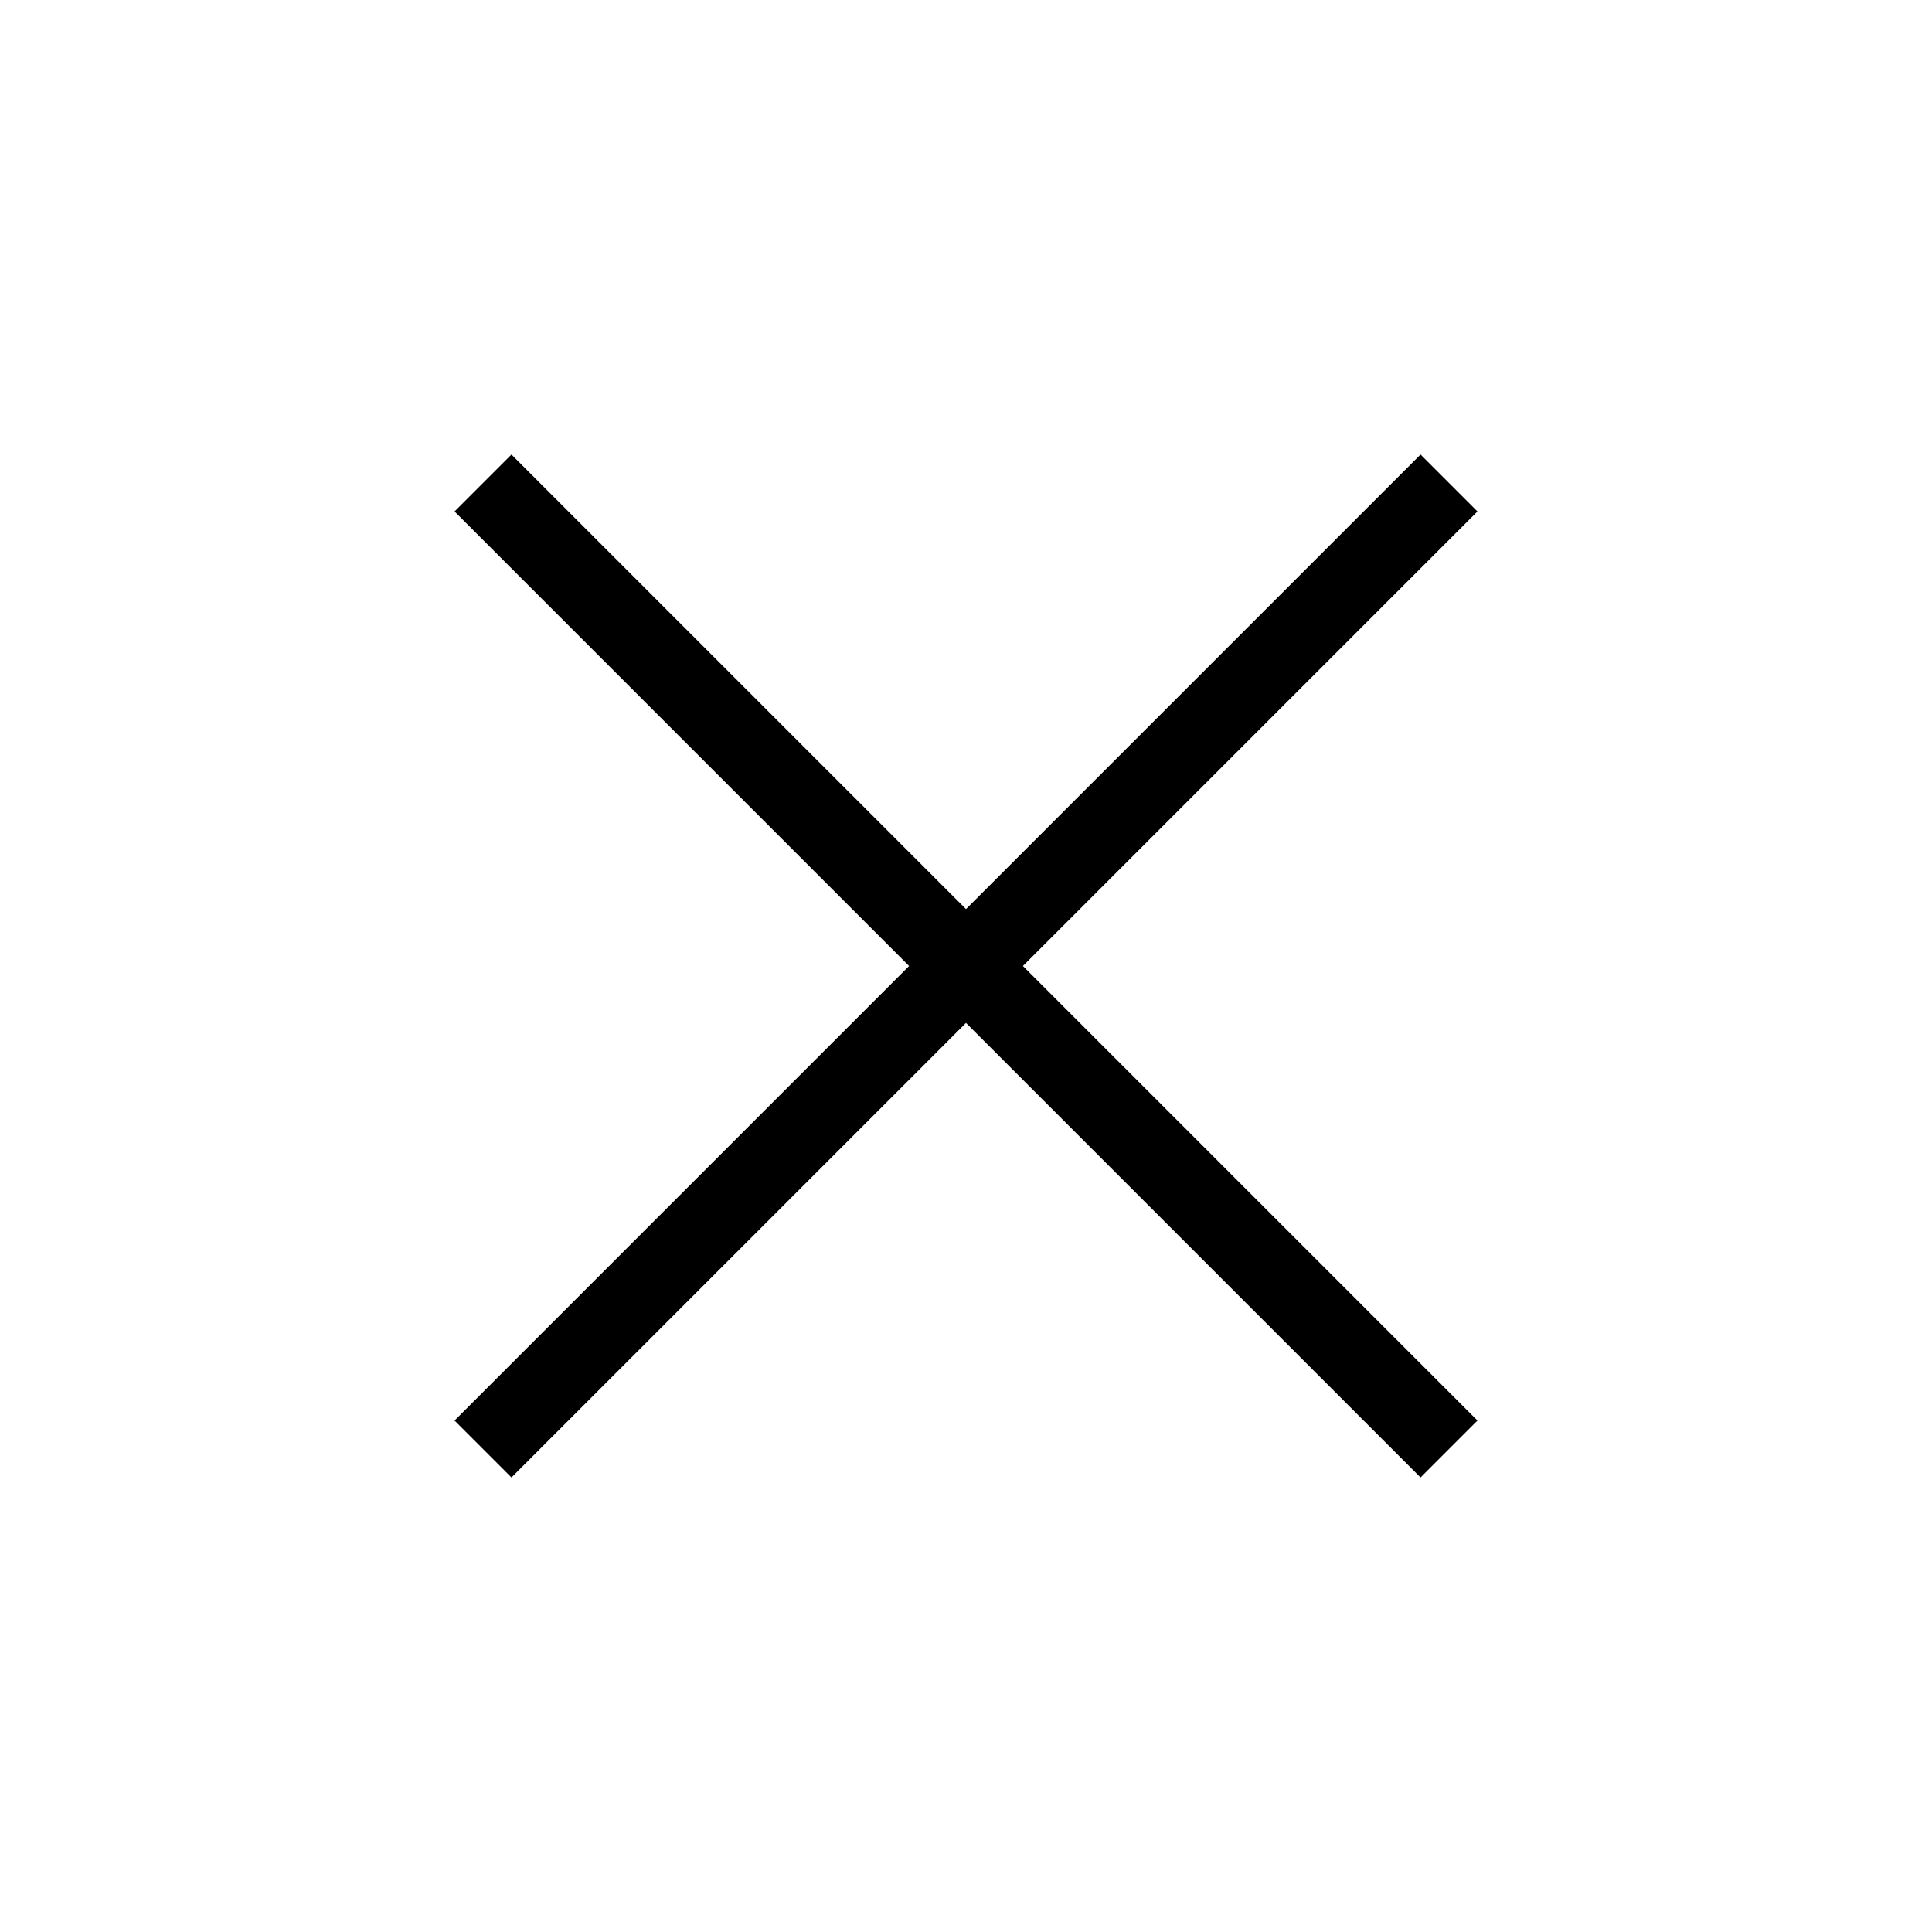
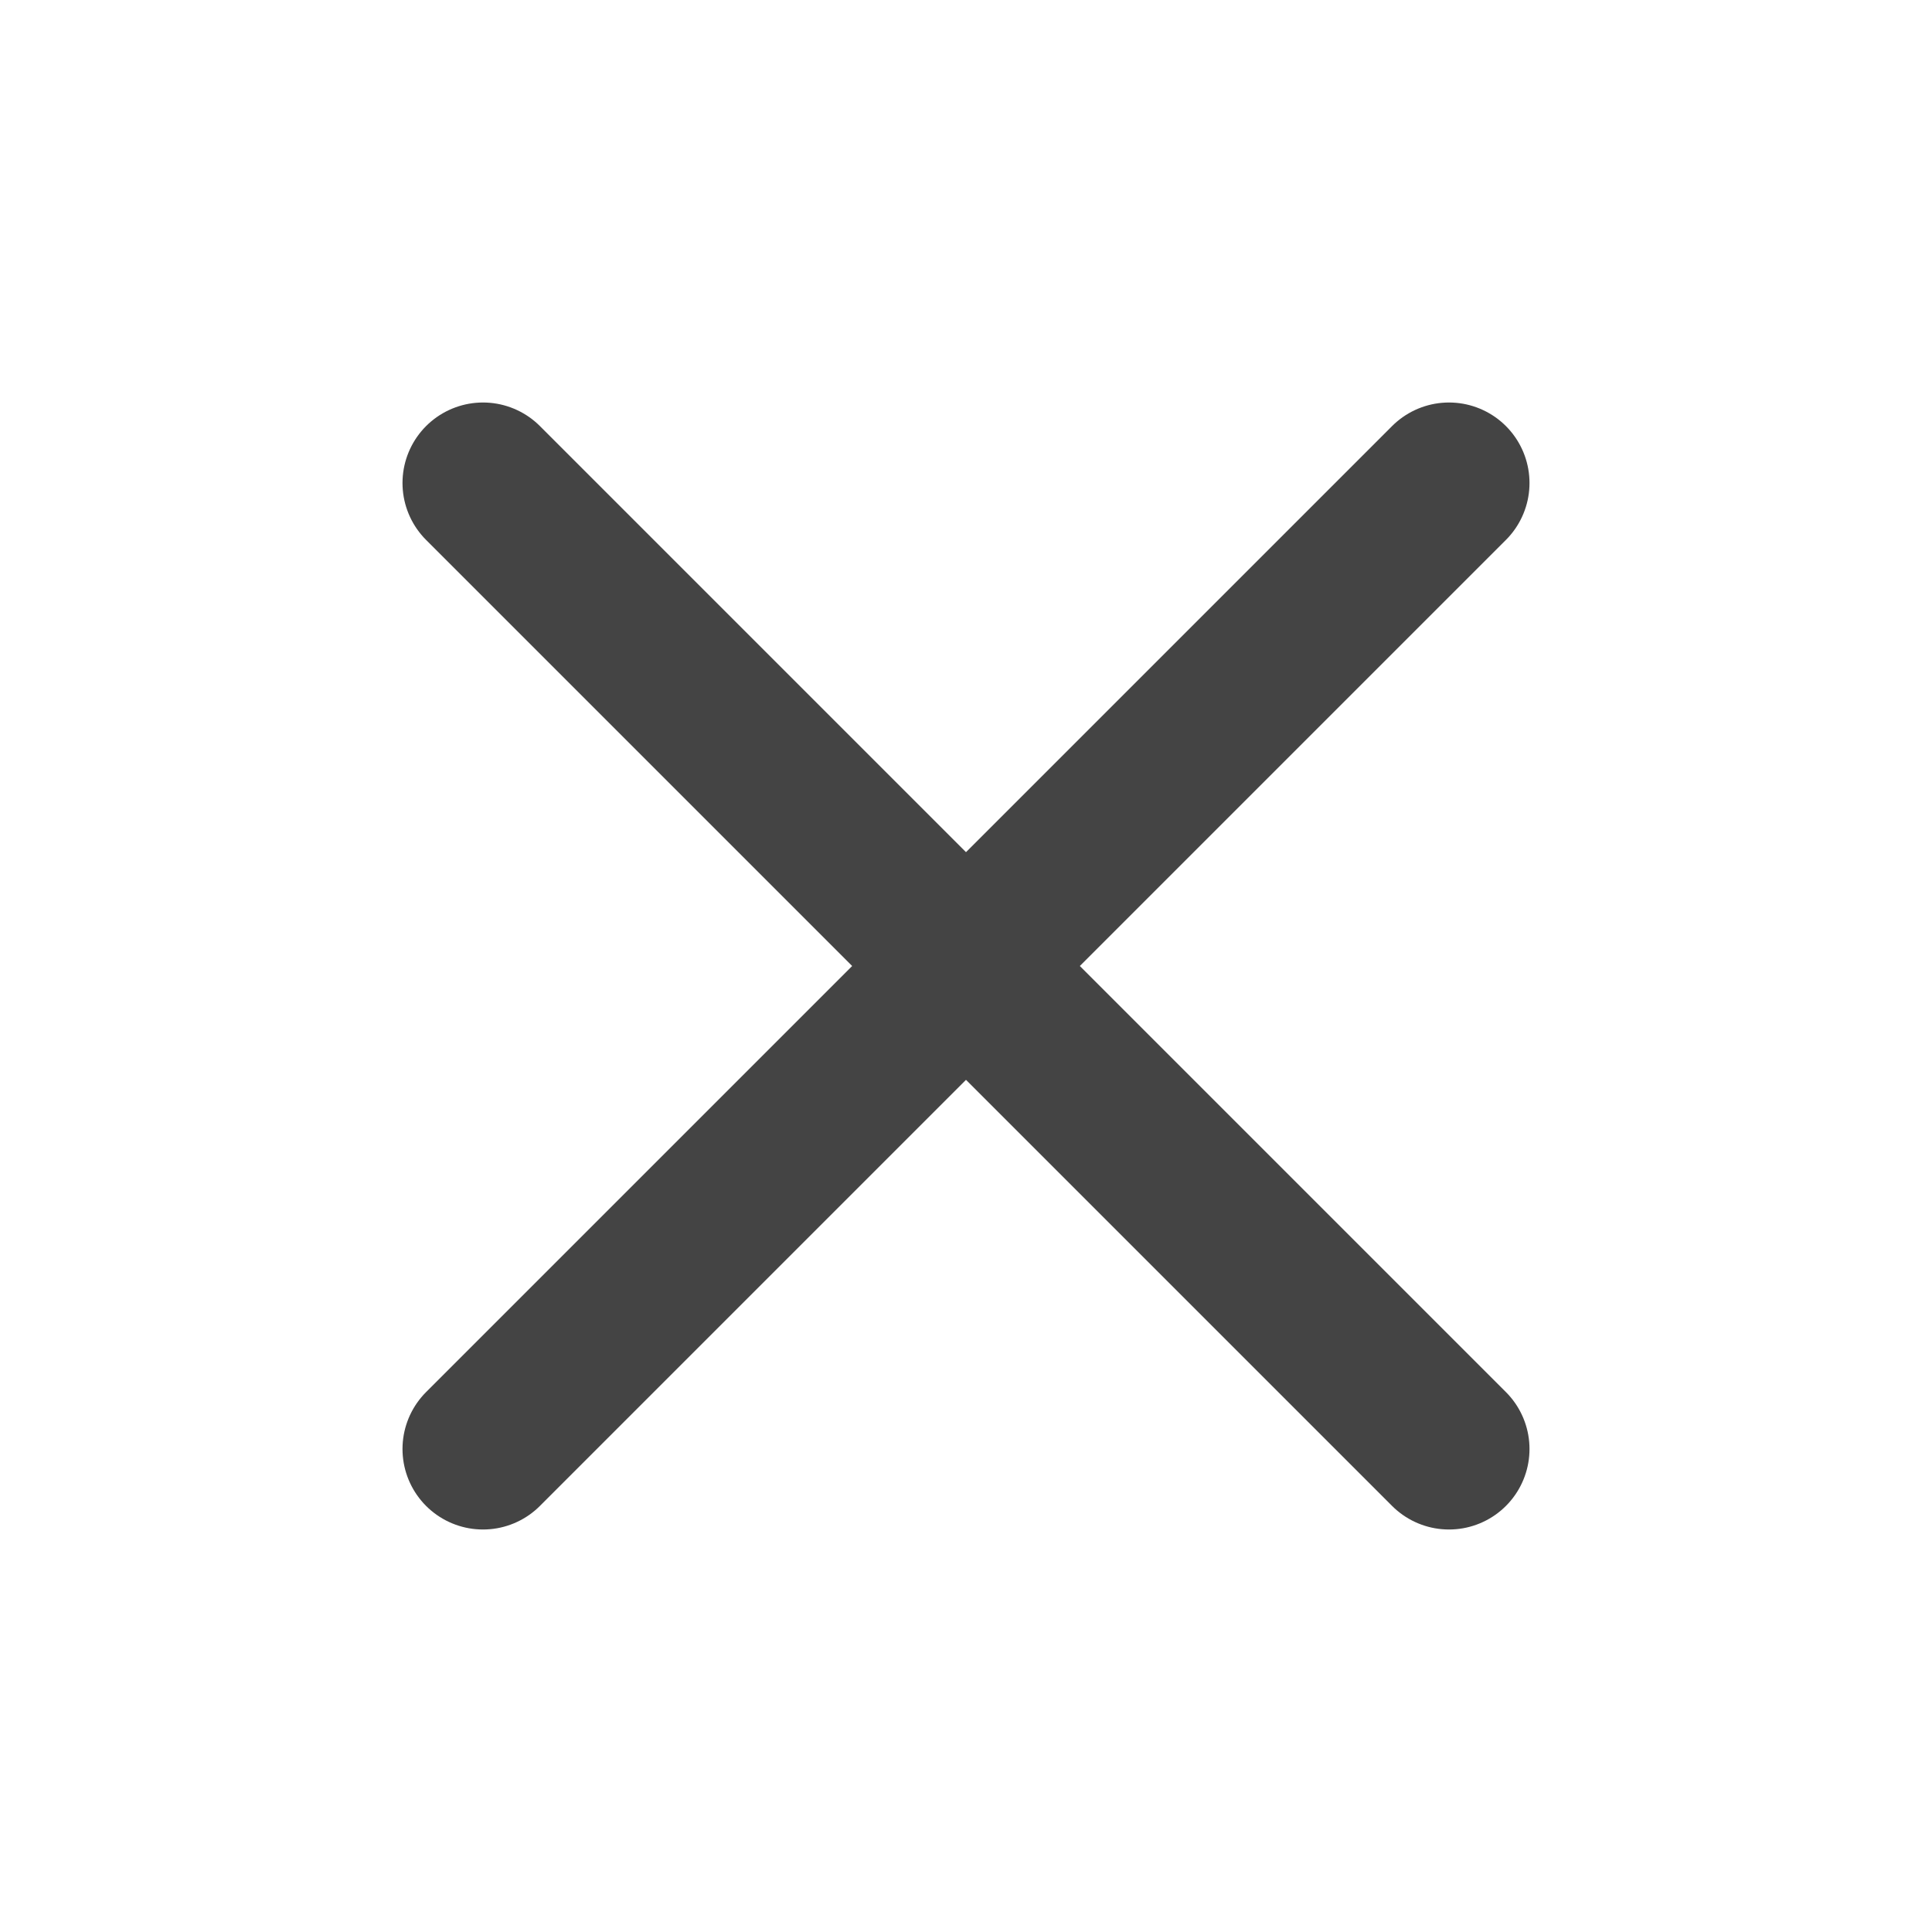
<svg xmlns="http://www.w3.org/2000/svg" width="24" height="24" viewBox="0 0 24 24" fill="none">
-   <path d="M18 6L6 18M6 6l12 12" stroke="currentColor" strokeWidth="2" strokeLinecap="round" strokeLinejoin="round" />
+   <path d="M18 6L6 18M6 6l12 12" stroke="#444" stroke-width="2" stroke-linecap="round" stroke-linejoin="round" />
</svg>
